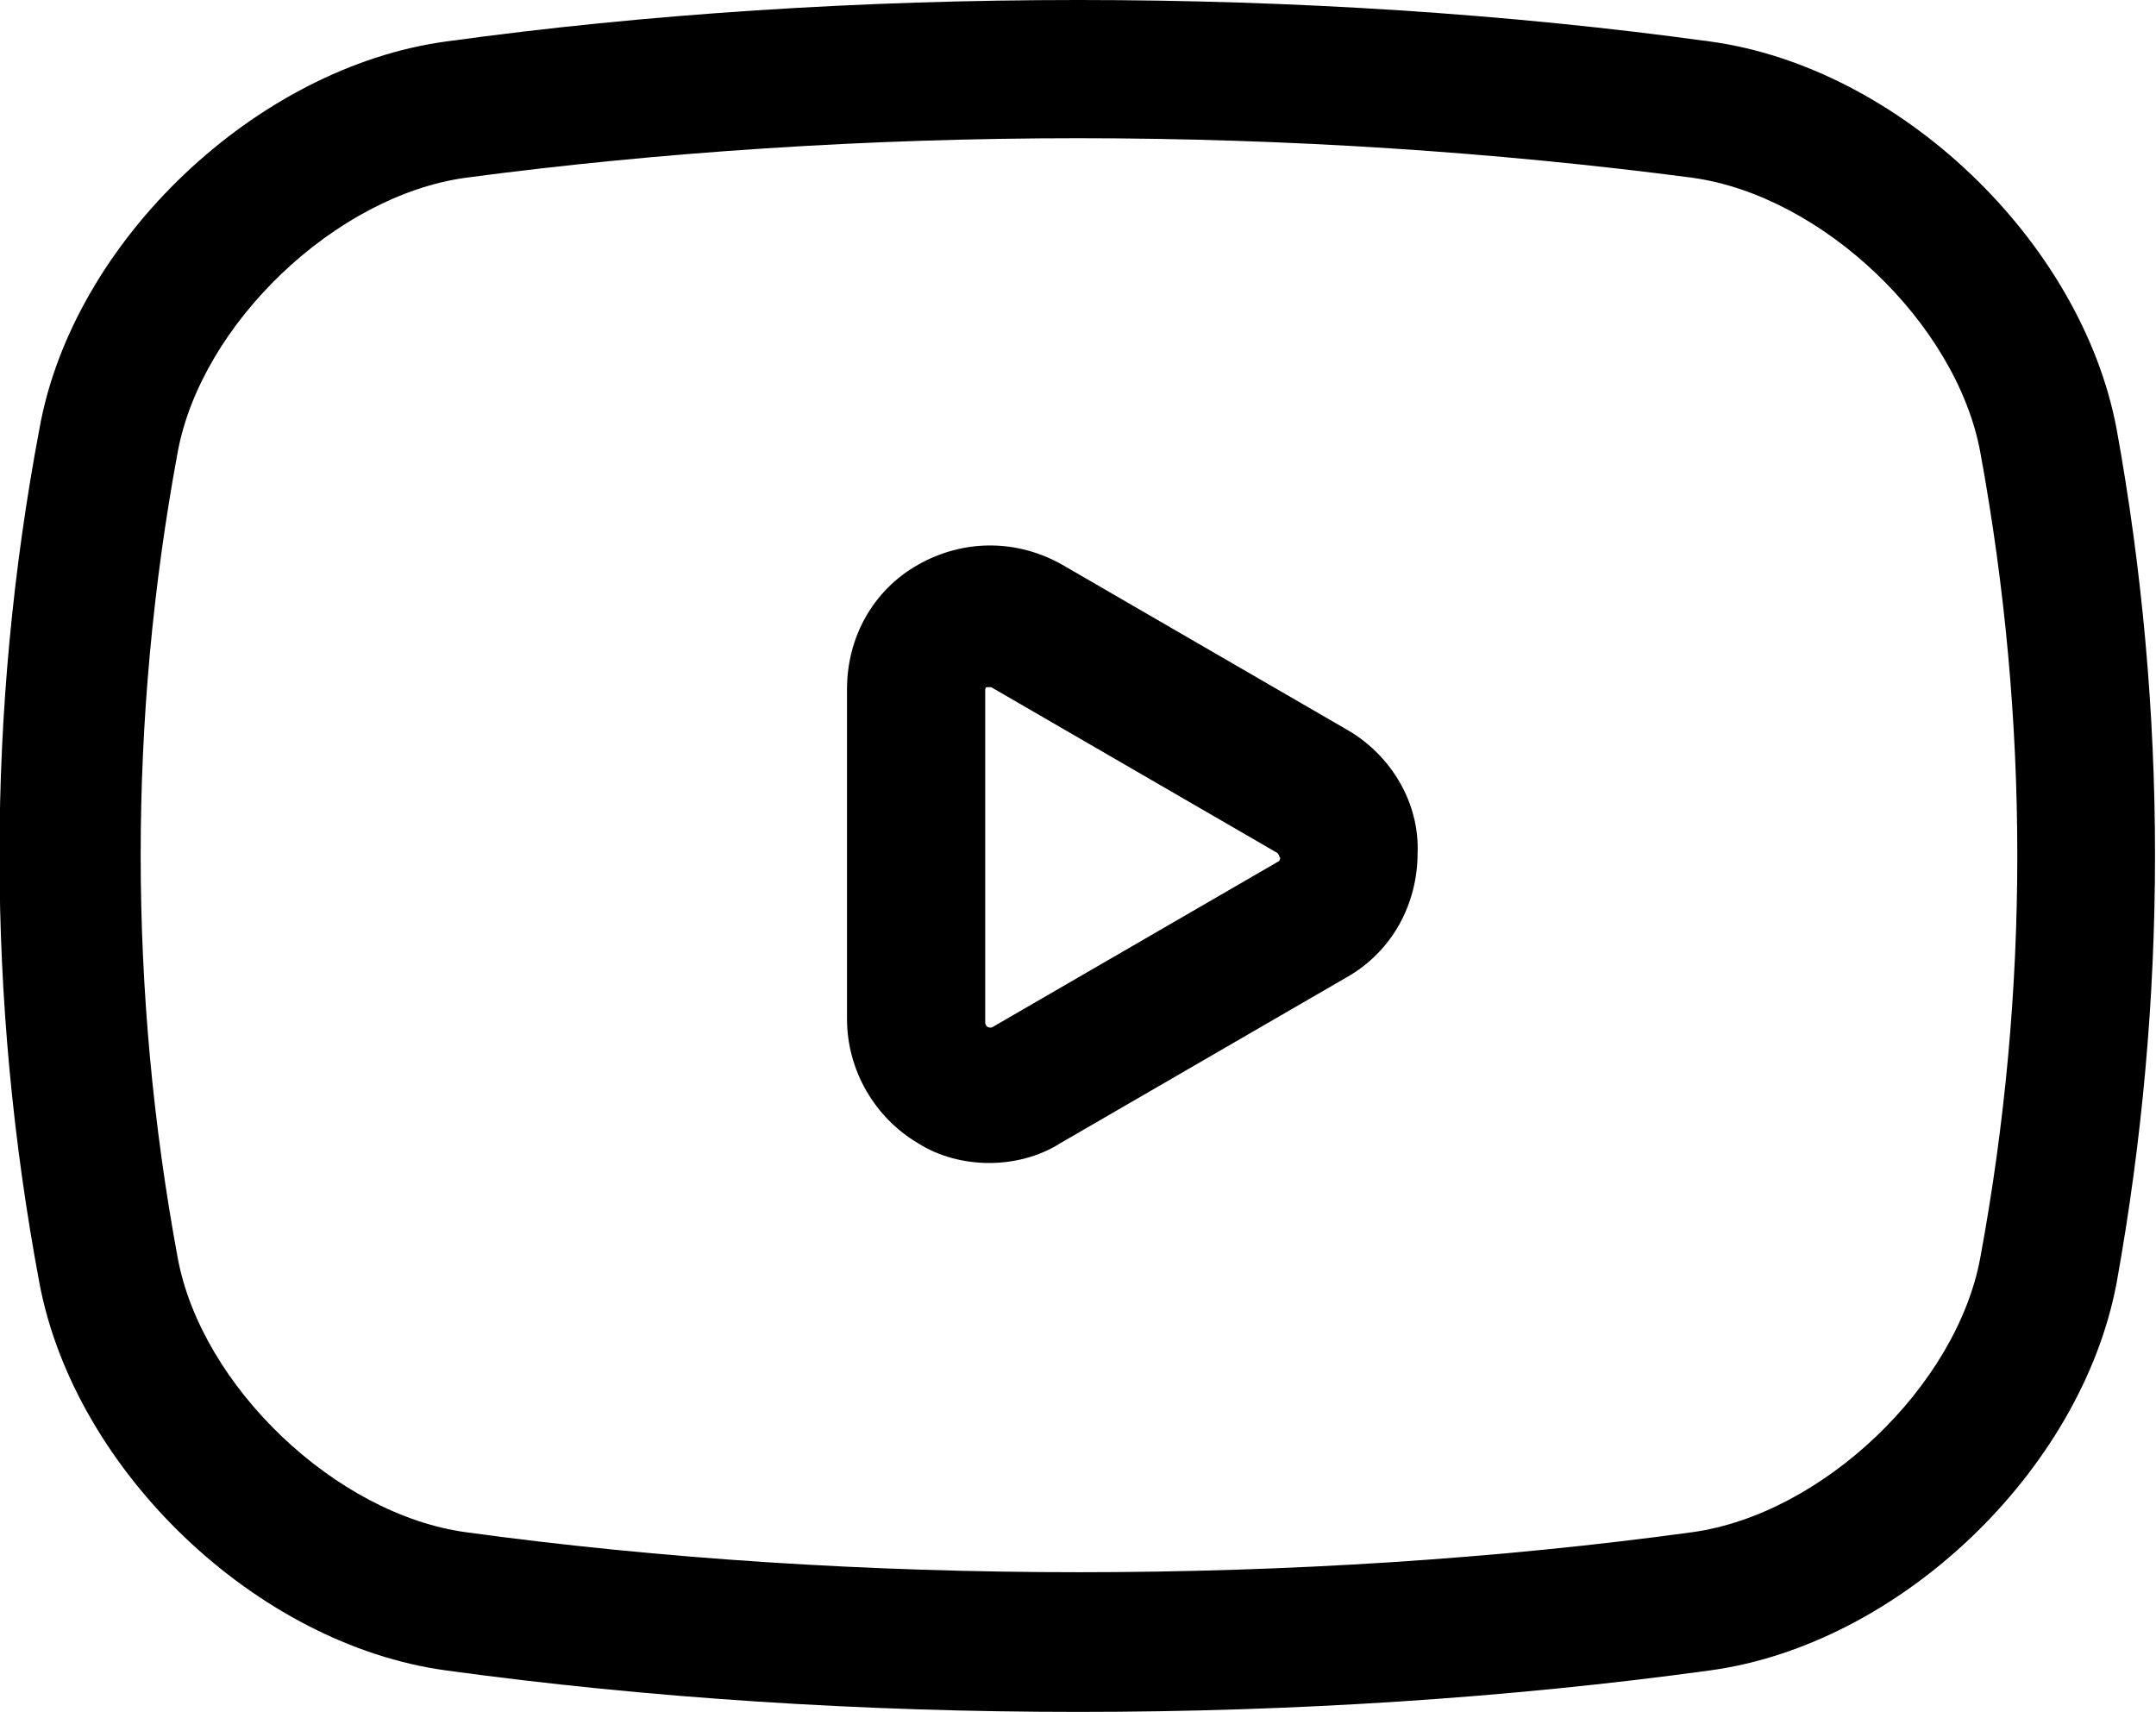
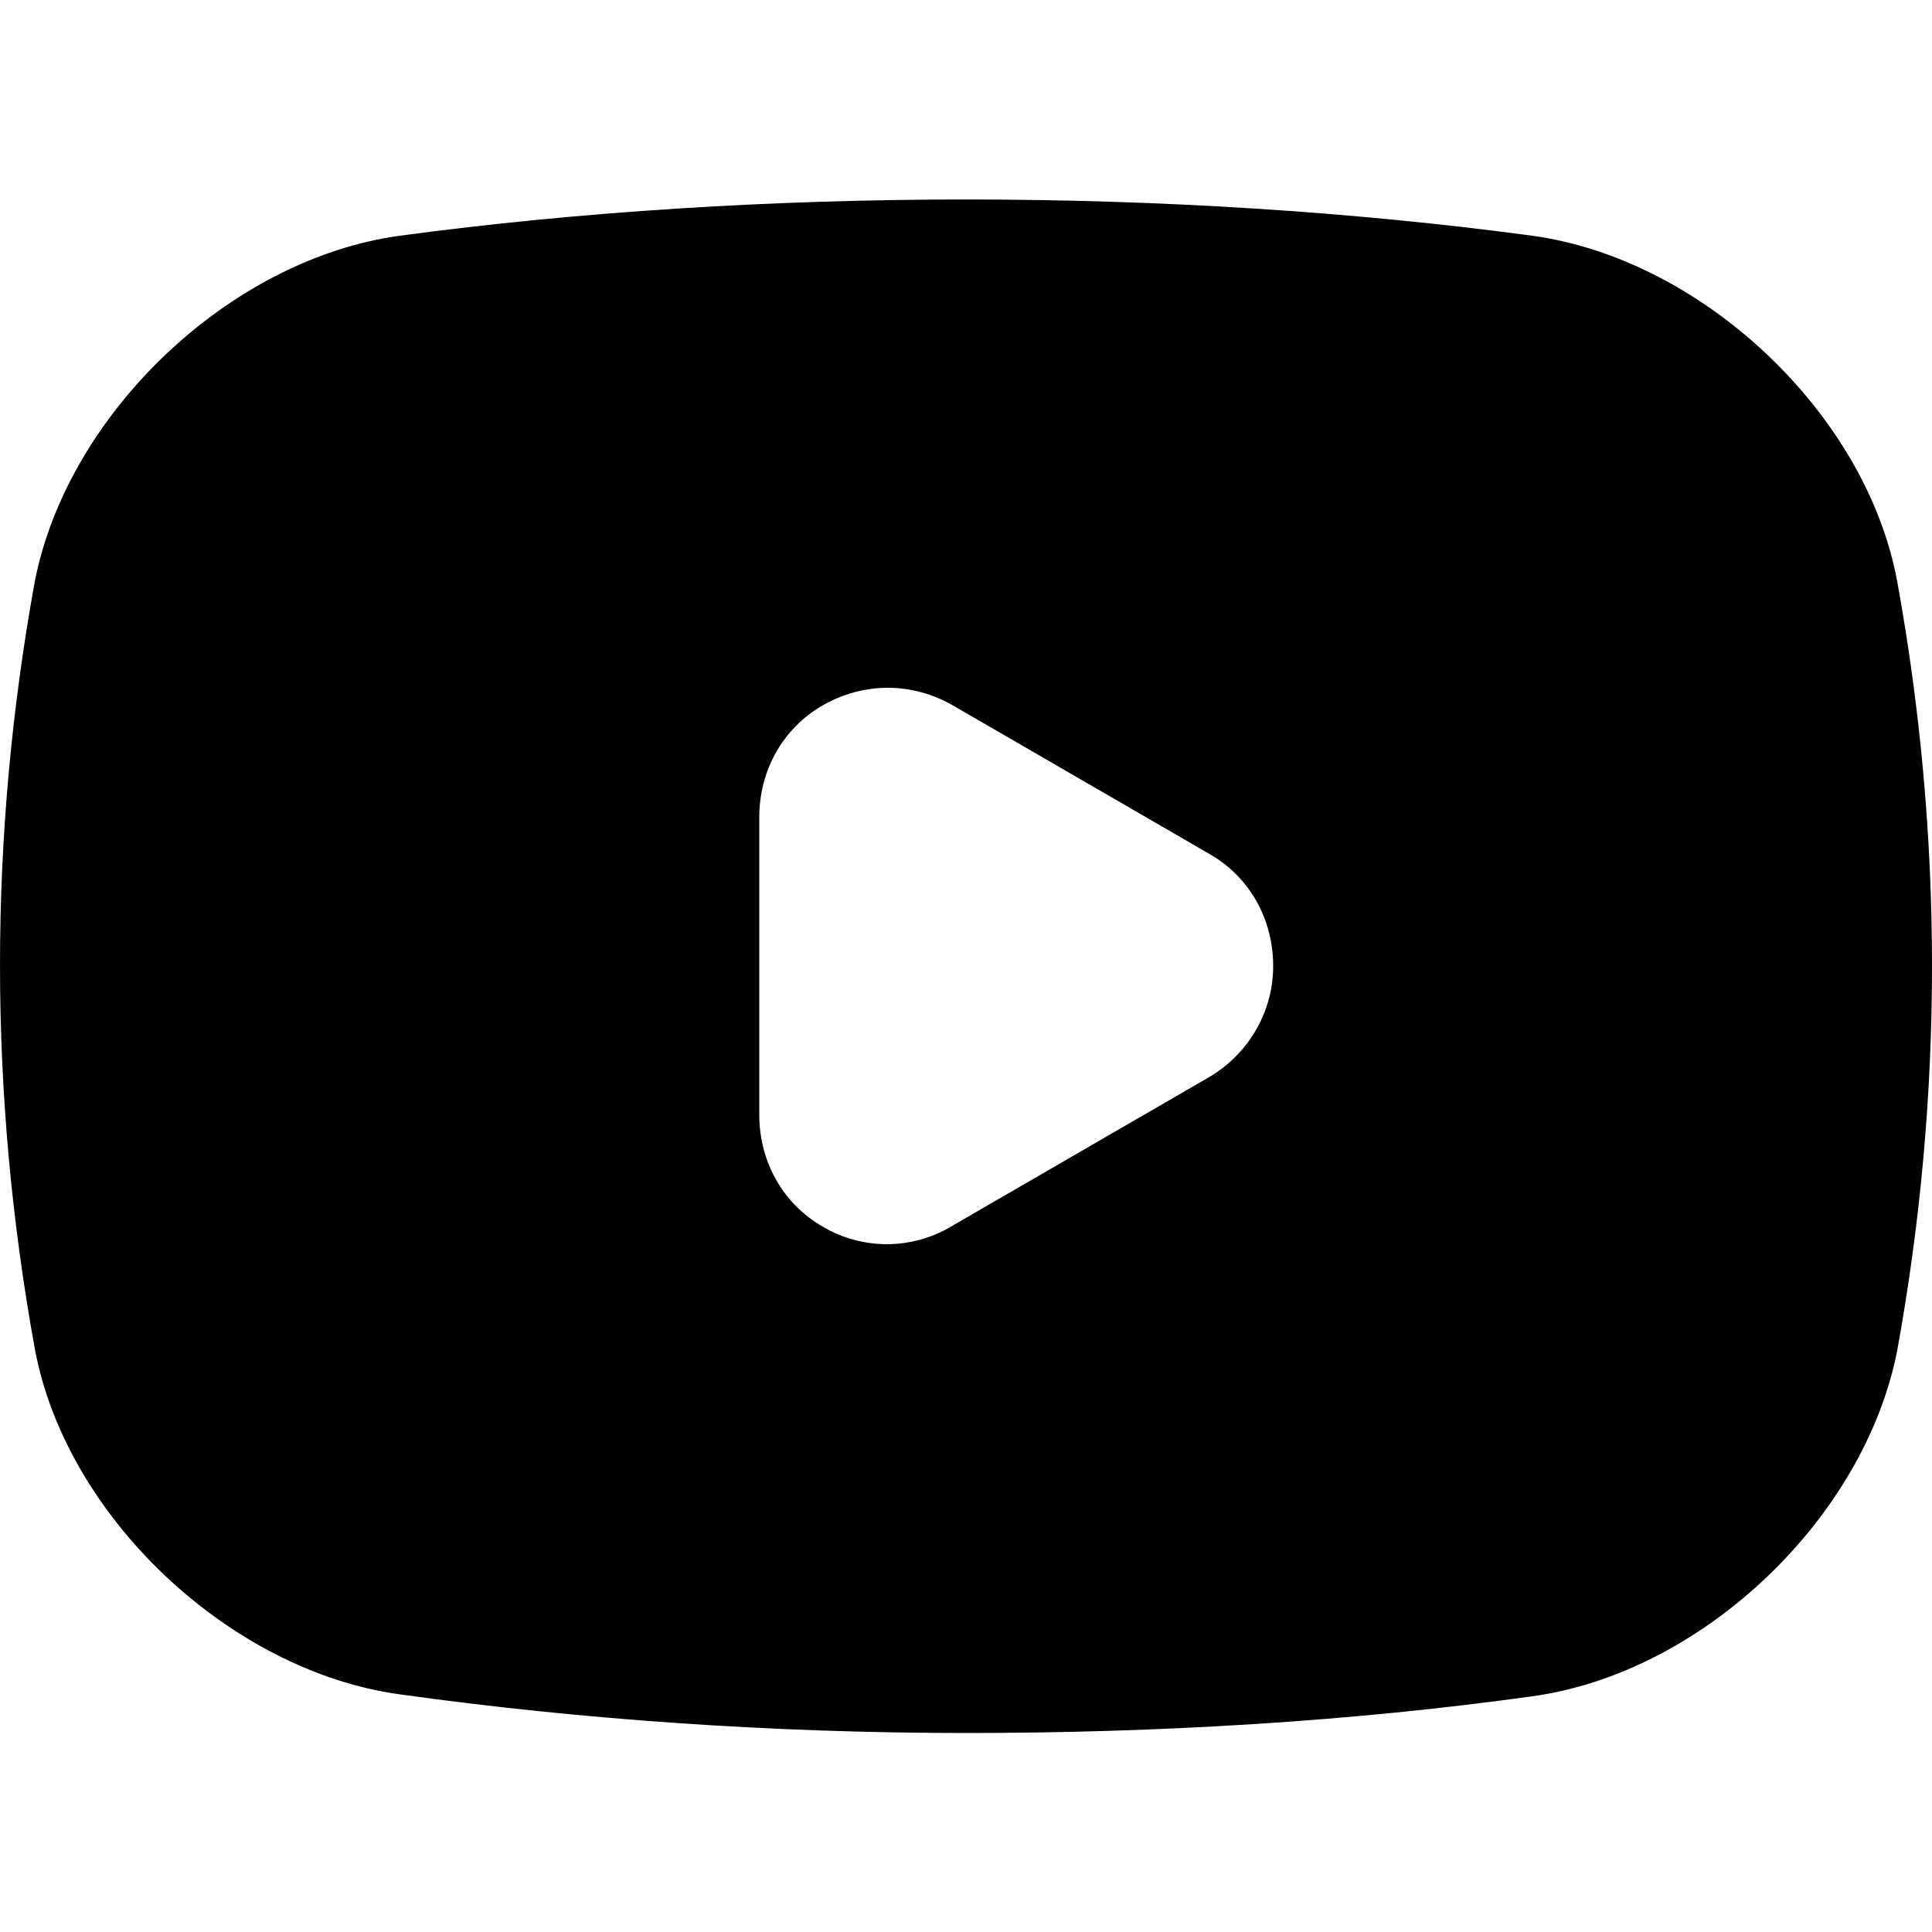
- <svg xmlns="http://www.w3.org/2000/svg" version="1.1" id="svg125" x="0px" y="0px" viewBox="0 0 109.2 86.7" style="enable-background:new 0 0 109.2 86.7;" xml:space="preserve">
-   <path d="M107.2,21.7c-1.8-9.5-11-18.3-20.6-19.6c-20.3-2.8-43.7-2.8-64,0C13,3.4,3.7,12.2,2,21.7C-0.7,36-0.7,50.6,2,65  c1.8,9.5,11,18.3,20.6,19.6c10.2,1.4,21.1,2.1,32,2.1s21.8-0.7,32-2.1c9.6-1.3,18.8-10.1,20.6-19.6C109.8,50.6,109.8,36,107.2,21.7z   M100.3,63.7c-1.2,6.5-8,13-14.6,13.9c-19.7,2.7-42.4,2.7-62.1,0c-6.6-0.9-13.4-7.4-14.6-13.9c-2.5-13.5-2.5-27.3,0-40.8  c1.2-6.5,8-13,14.6-13.9C33.4,7.7,44,7,54.6,7s21.2,0.7,31.1,2c6.6,0.9,13.4,7.4,14.6,13.9C102.8,36.5,102.8,50.2,100.3,63.7z   M68.3,37l-14.5-8.4c-2.3-1.3-5-1.3-7.3,0c-2.3,1.3-3.6,3.7-3.6,6.3v16.7c0,2.6,1.4,5,3.6,6.3c1.1,0.7,2.4,1,3.6,1s2.5-0.3,3.6-1  l14.5-8.4c2.3-1.3,3.6-3.7,3.6-6.3C71.9,40.7,70.5,38.3,68.3,37z M64.8,43.6l-14.5,8.4c0,0-0.1,0.1-0.3,0c-0.1-0.1-0.1-0.2-0.1-0.2  V35c0-0.1,0-0.2,0.1-0.2c0.1,0,0.1,0,0.1,0c0.1,0,0.1,0,0.1,0l14.5,8.4c0,0,0.1,0.1,0.1,0.2C64.9,43.5,64.8,43.5,64.8,43.6z" />
+ <svg xmlns="http://www.w3.org/2000/svg" version="1.1" id="svg125" x="0px" y="0px" viewBox="0 0 100 100" style="enable-background:new 0 0 100 100;" xml:space="preserve">
+   <g>
+     <path d="M98.2,30.1c-1.6-8.7-10.1-16.7-18.9-17.9c-18.6-2.5-40-2.5-58.6,0c-8.8,1.2-17.2,9.2-18.9,17.9c-2.4,13.2-2.4,26.5,0,39.7   c1.6,8.7,10.1,16.7,18.9,17.9C30,89,40,89.7,50,89.7s20-0.6,29.3-1.9c8.8-1.2,17.2-9.2,18.9-17.9C100.6,56.7,100.6,43.3,98.2,30.1z    M62.5,55.8l-13.3,7.7c-1,0.6-2.2,0.9-3.3,0.9s-2.3-0.3-3.3-0.9c-2.1-1.2-3.3-3.4-3.3-5.8V42.3c0-2.4,1.2-4.6,3.3-5.8   c2.1-1.2,4.6-1.2,6.7,0l13.3,7.7c2.1,1.2,3.3,3.4,3.3,5.8S64.6,54.6,62.5,55.8z" />
+   </g>
</svg>
